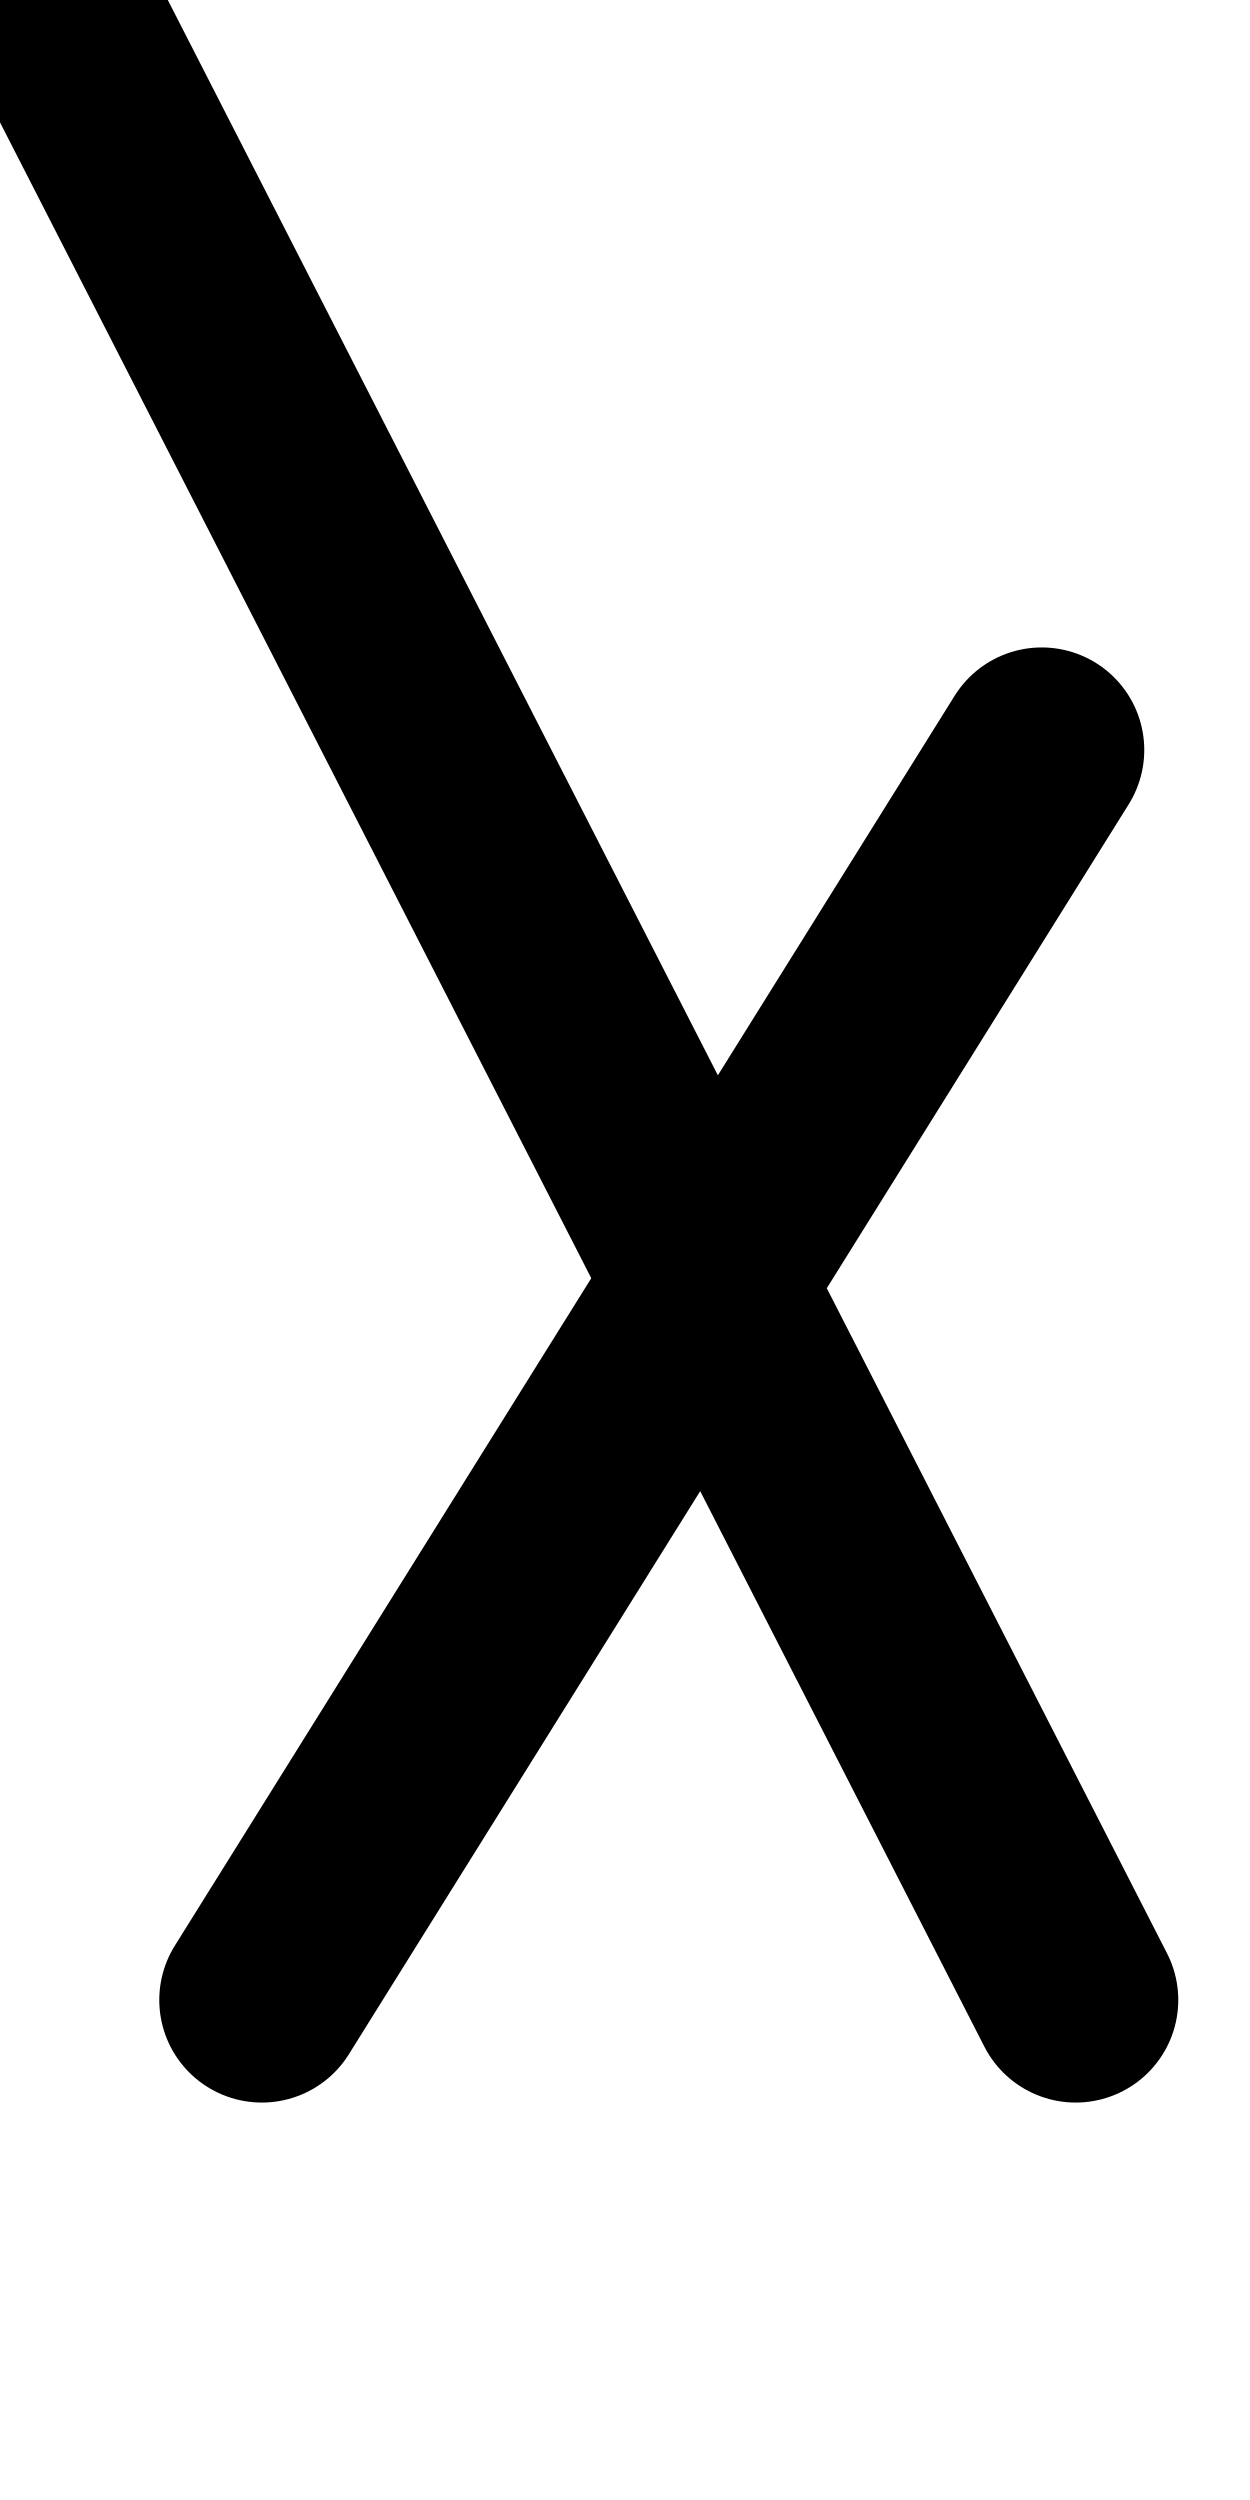
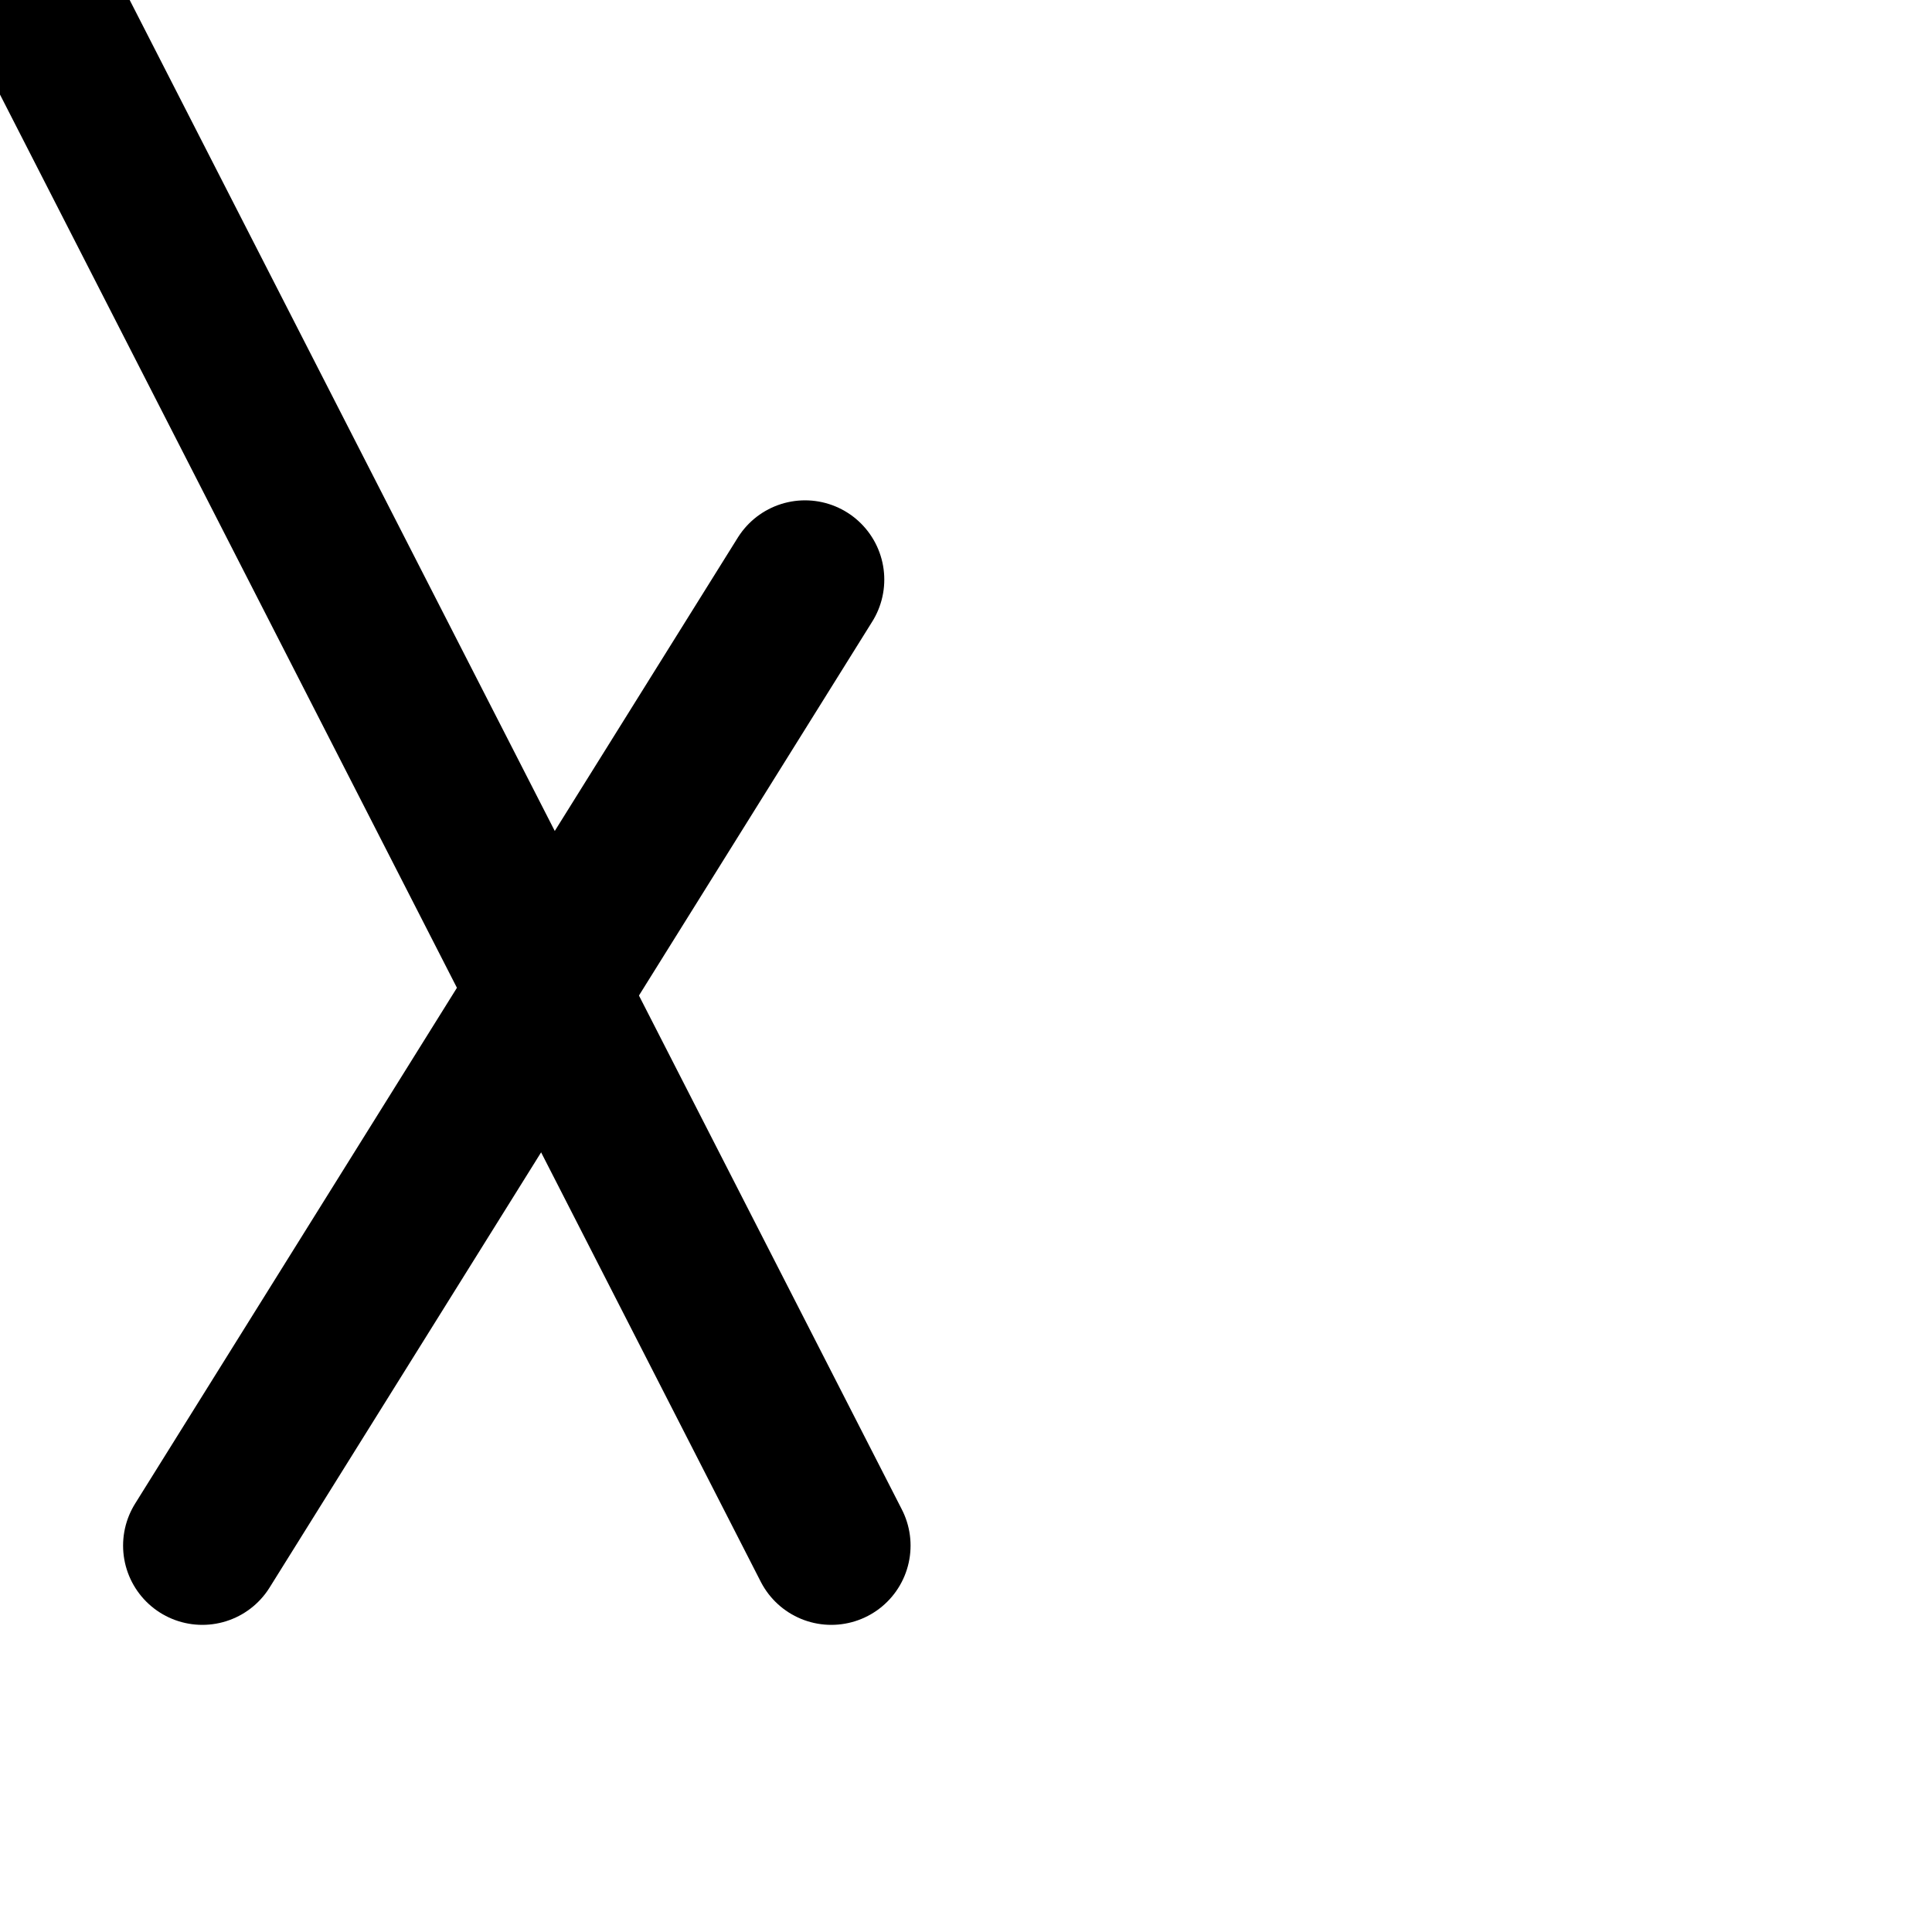
- <svg xmlns="http://www.w3.org/2000/svg" version="1.1" viewBox="-10 0 500 1000" id="svg2" width="500" height="1000">
+ <svg xmlns="http://www.w3.org/2000/svg" version="1.1" viewBox="-10 0 1000 1000" id="svg2" width="1000" height="1000">
  <defs id="defs10" />
  <g id="g4720" transform="matrix(1.0663,0,0,-1.0663,68.33568,1499.684)" style="opacity:0.451" />
  <g transform="matrix(1,0,0,-1,0,1418)" id="g4" />
  <g id="g4720-4" transform="matrix(1.0663,0,0,-1.0663,136.9952,1604.197)" style="opacity:0.451" />
  <g transform="matrix(1,0,0,-1,68.65956,1522.513)" id="g4-5" />
  <path style="fill:none;fill-rule:evenodd;stroke:#000000;stroke-width:82.051;stroke-linecap:round;stroke-linejoin:round;stroke-miterlimit:4;stroke-dasharray:none;stroke-opacity:1" d="M 420.281,800 -41.425,-102.563" id="path4732" />
  <path id="path4141" d="M 94.733,800 406.679,300" style="fill:none;fill-rule:evenodd;stroke:#000000;stroke-width:82.051;stroke-linecap:round;stroke-linejoin:round;stroke-miterlimit:4;stroke-dasharray:none;stroke-opacity:1" />
</svg>
